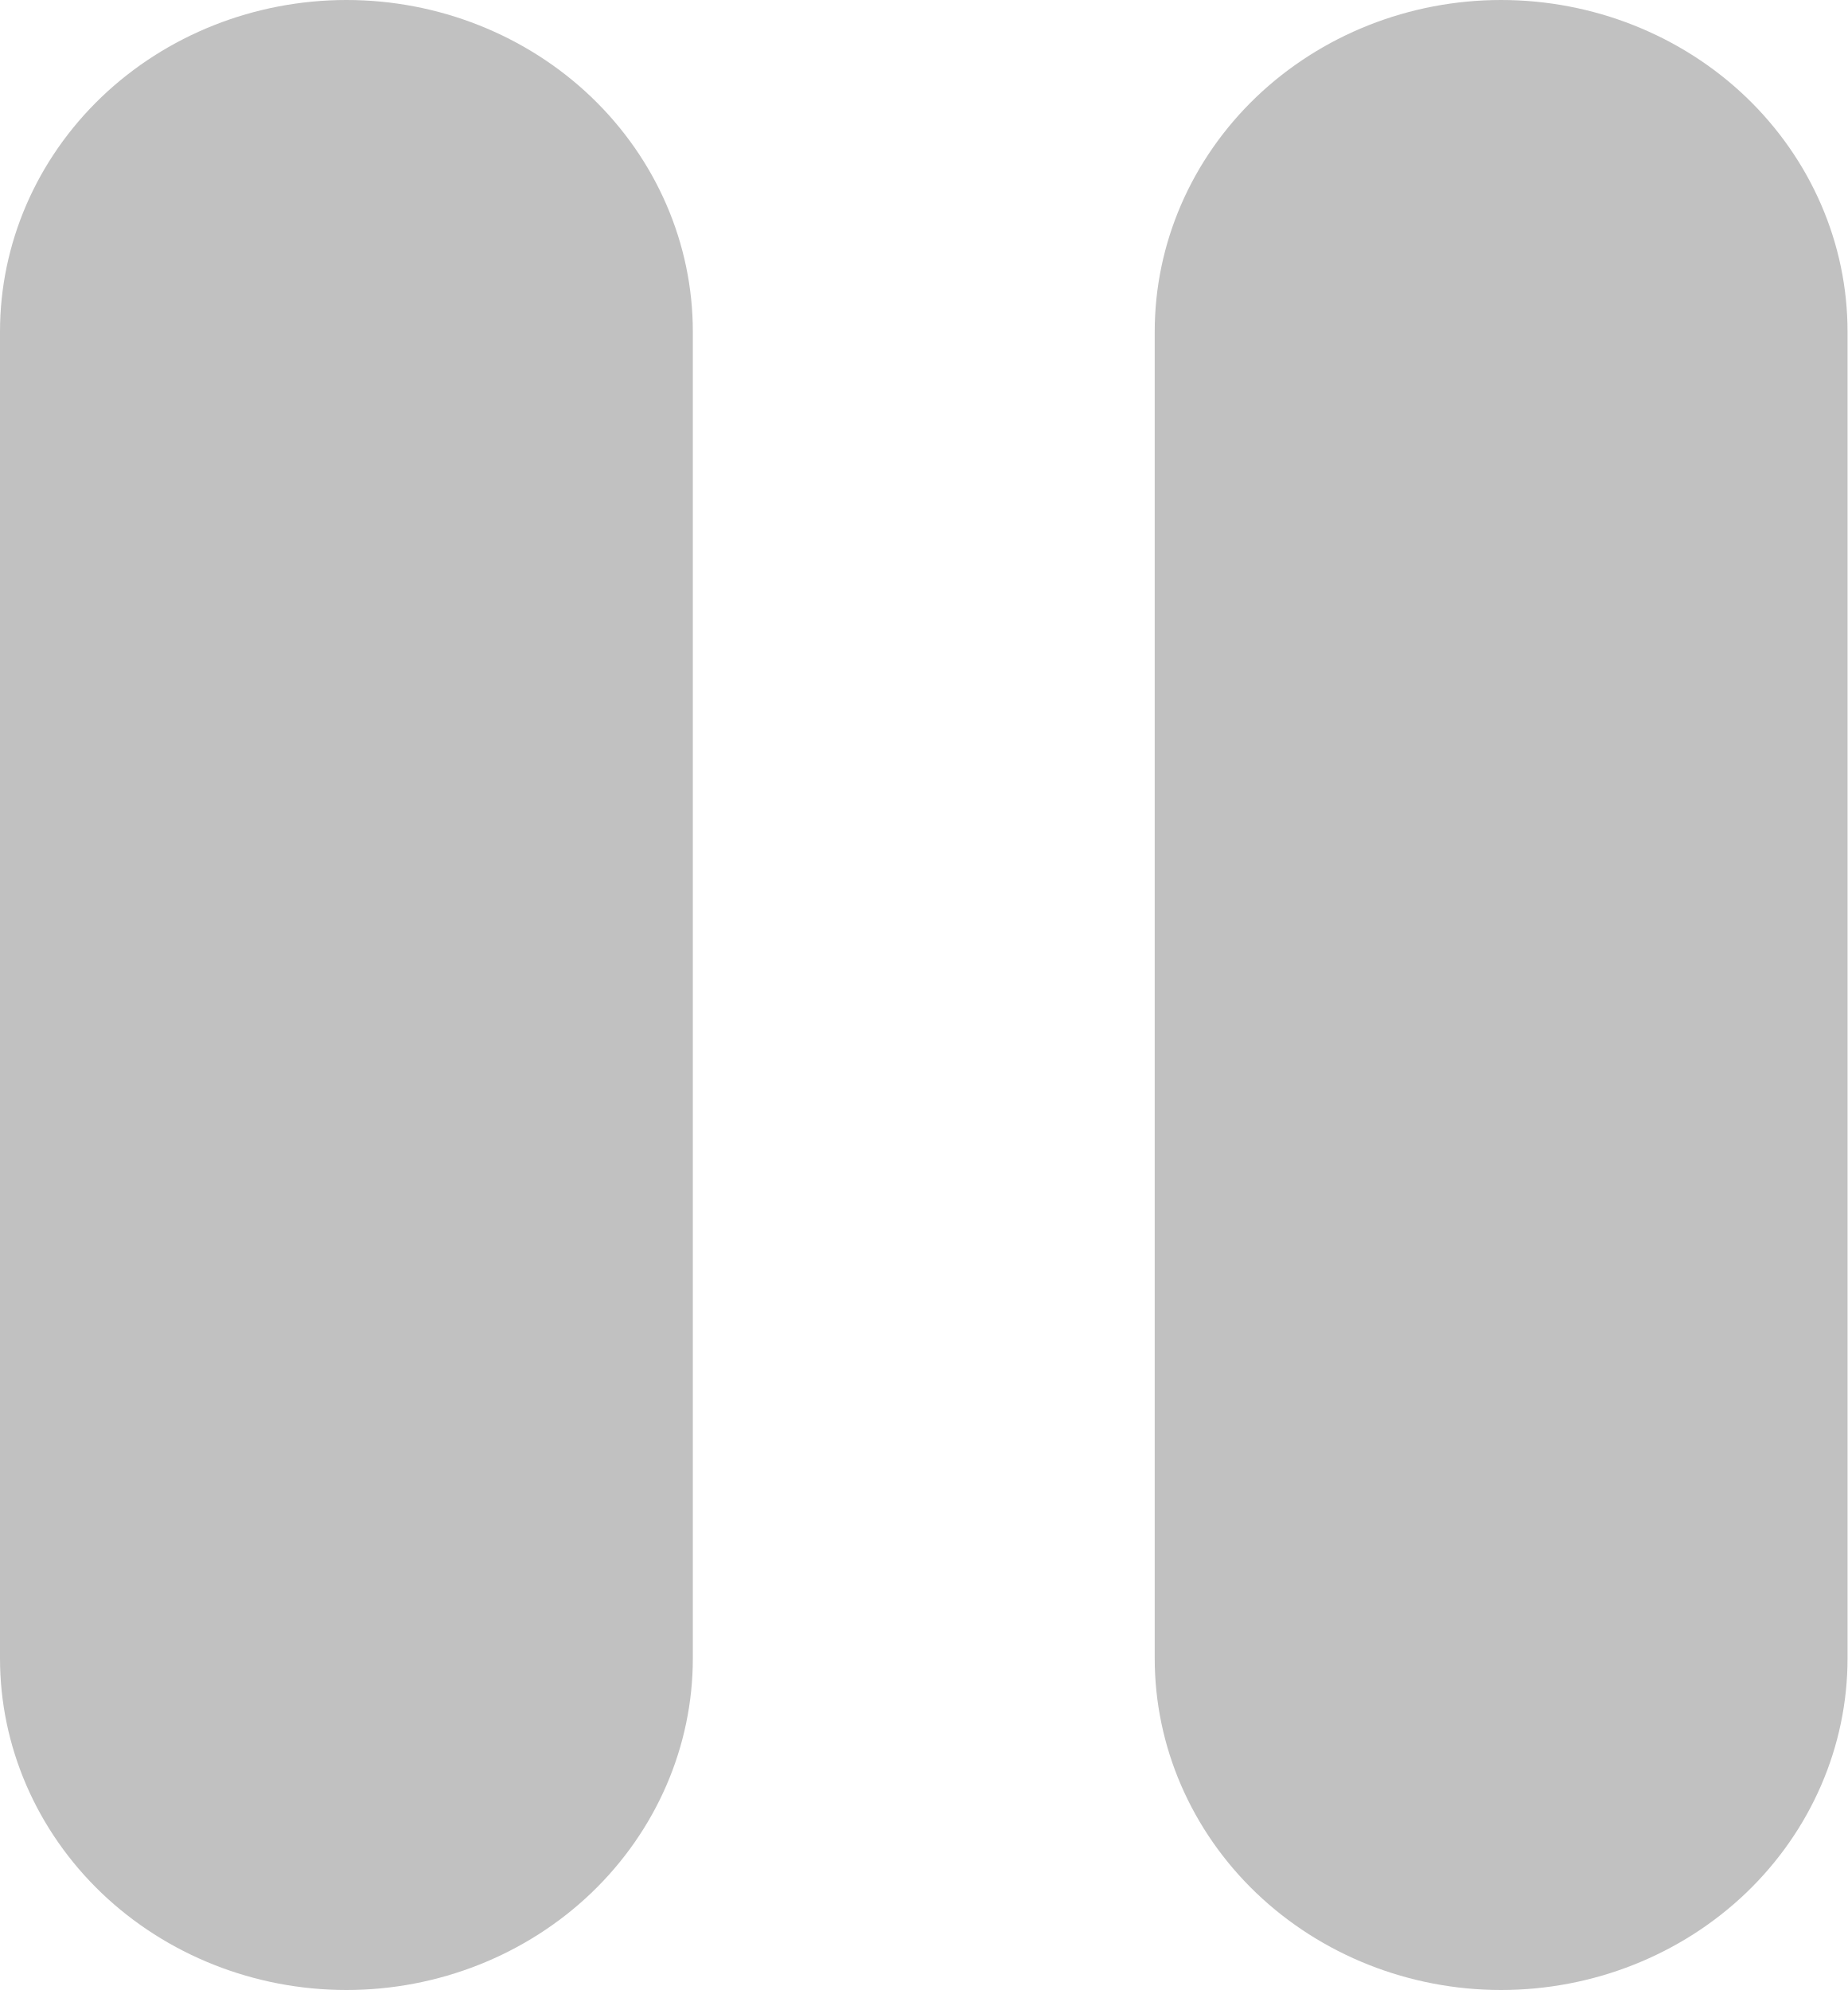
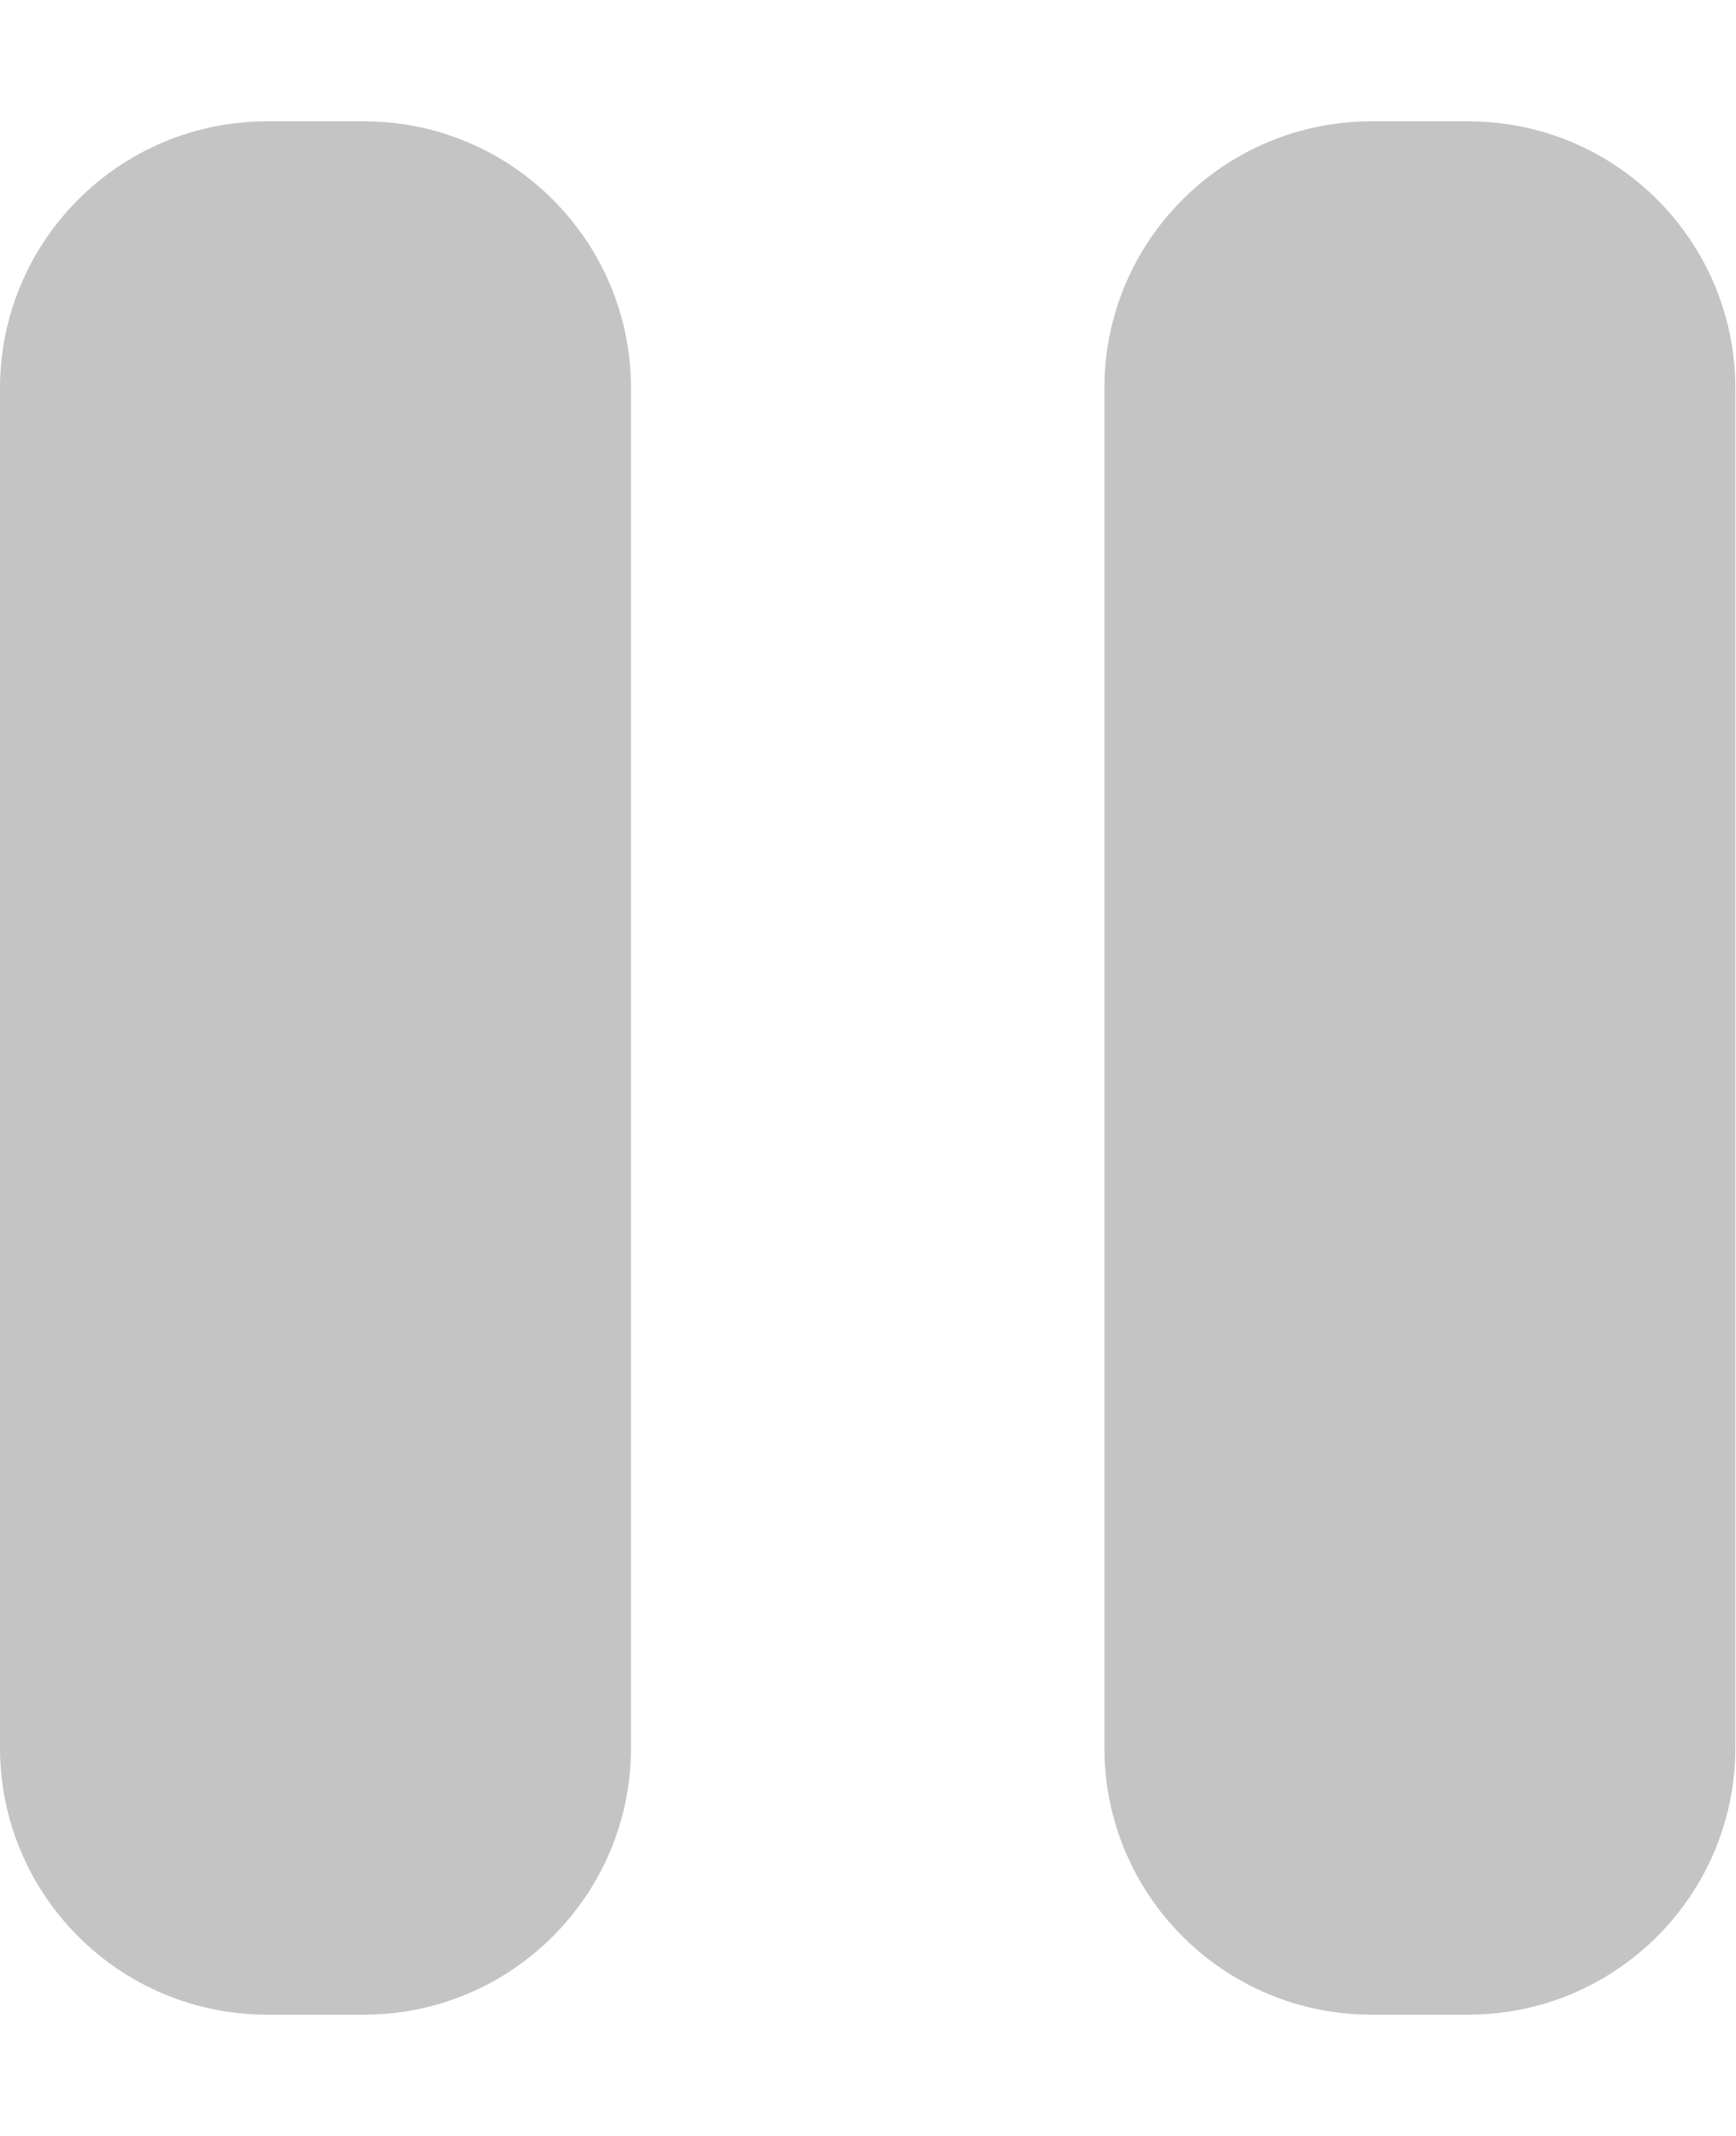
- <svg xmlns="http://www.w3.org/2000/svg" width="13" height="14" viewBox="0 0 13 14" fill="none">
-   <path d="M2.438 0C3.084 0 3.704 0.246 4.161 0.683C4.618 1.121 4.875 1.714 4.875 2.333V11.667C4.875 12.286 4.618 12.879 4.161 13.317C3.704 13.754 3.084 14 2.438 14C1.791 14 1.171 13.754 0.714 13.317C0.257 12.879 1.36232e-08 12.286 0 11.667V2.333C0 1.714 0.257 1.121 0.714 0.683C1.171 0.246 1.791 0 2.438 0V0ZM10.562 0C11.209 0 11.829 0.246 12.286 0.683C12.743 1.121 13 1.714 13 2.333V11.667C13 12.286 12.743 12.879 12.286 13.317C11.829 13.754 11.209 14 10.562 14C9.916 14 9.296 13.754 8.839 13.317C8.382 12.879 8.125 12.286 8.125 11.667V2.333C8.125 1.714 8.382 1.121 8.839 0.683C9.296 0.246 9.916 0 10.562 0Z" fill="#C1C1C1" />
+ <svg xmlns="http://www.w3.org/2000/svg" width="13" height="16" viewBox="0 0 13 16" fill="none">
+   <rect y="0.909" width="4.727" height="14.182" rx="2" fill="#C4C4C4" />
+   <rect x="8.273" y="0.909" width="4.727" height="14.182" rx="2" fill="#C4C4C4" />
</svg>
